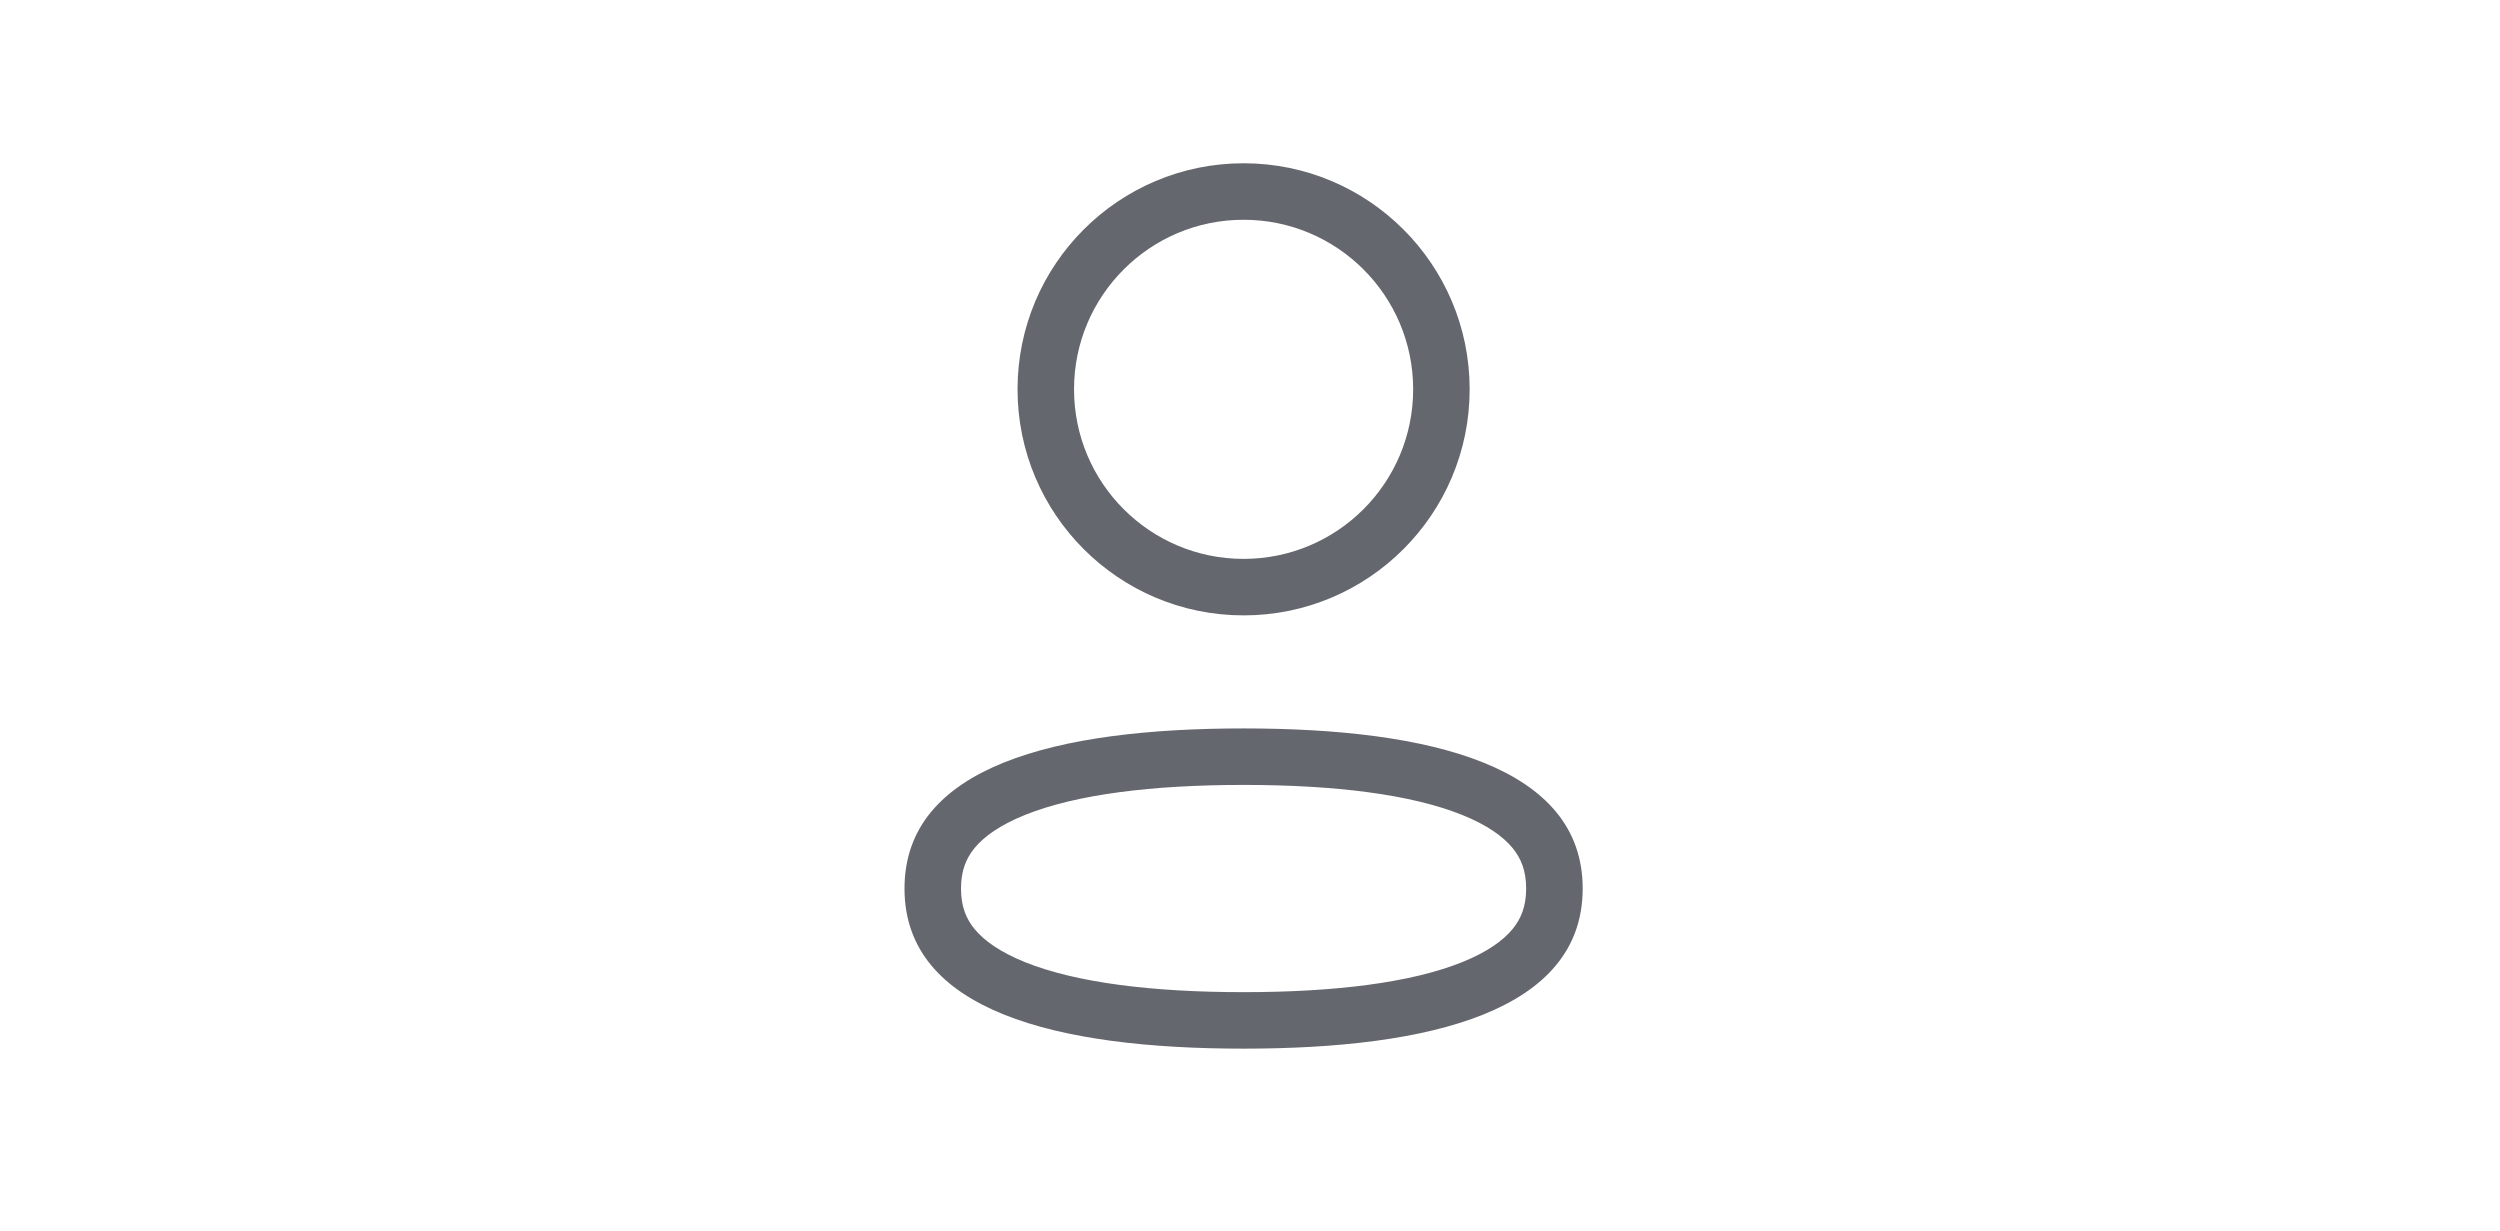
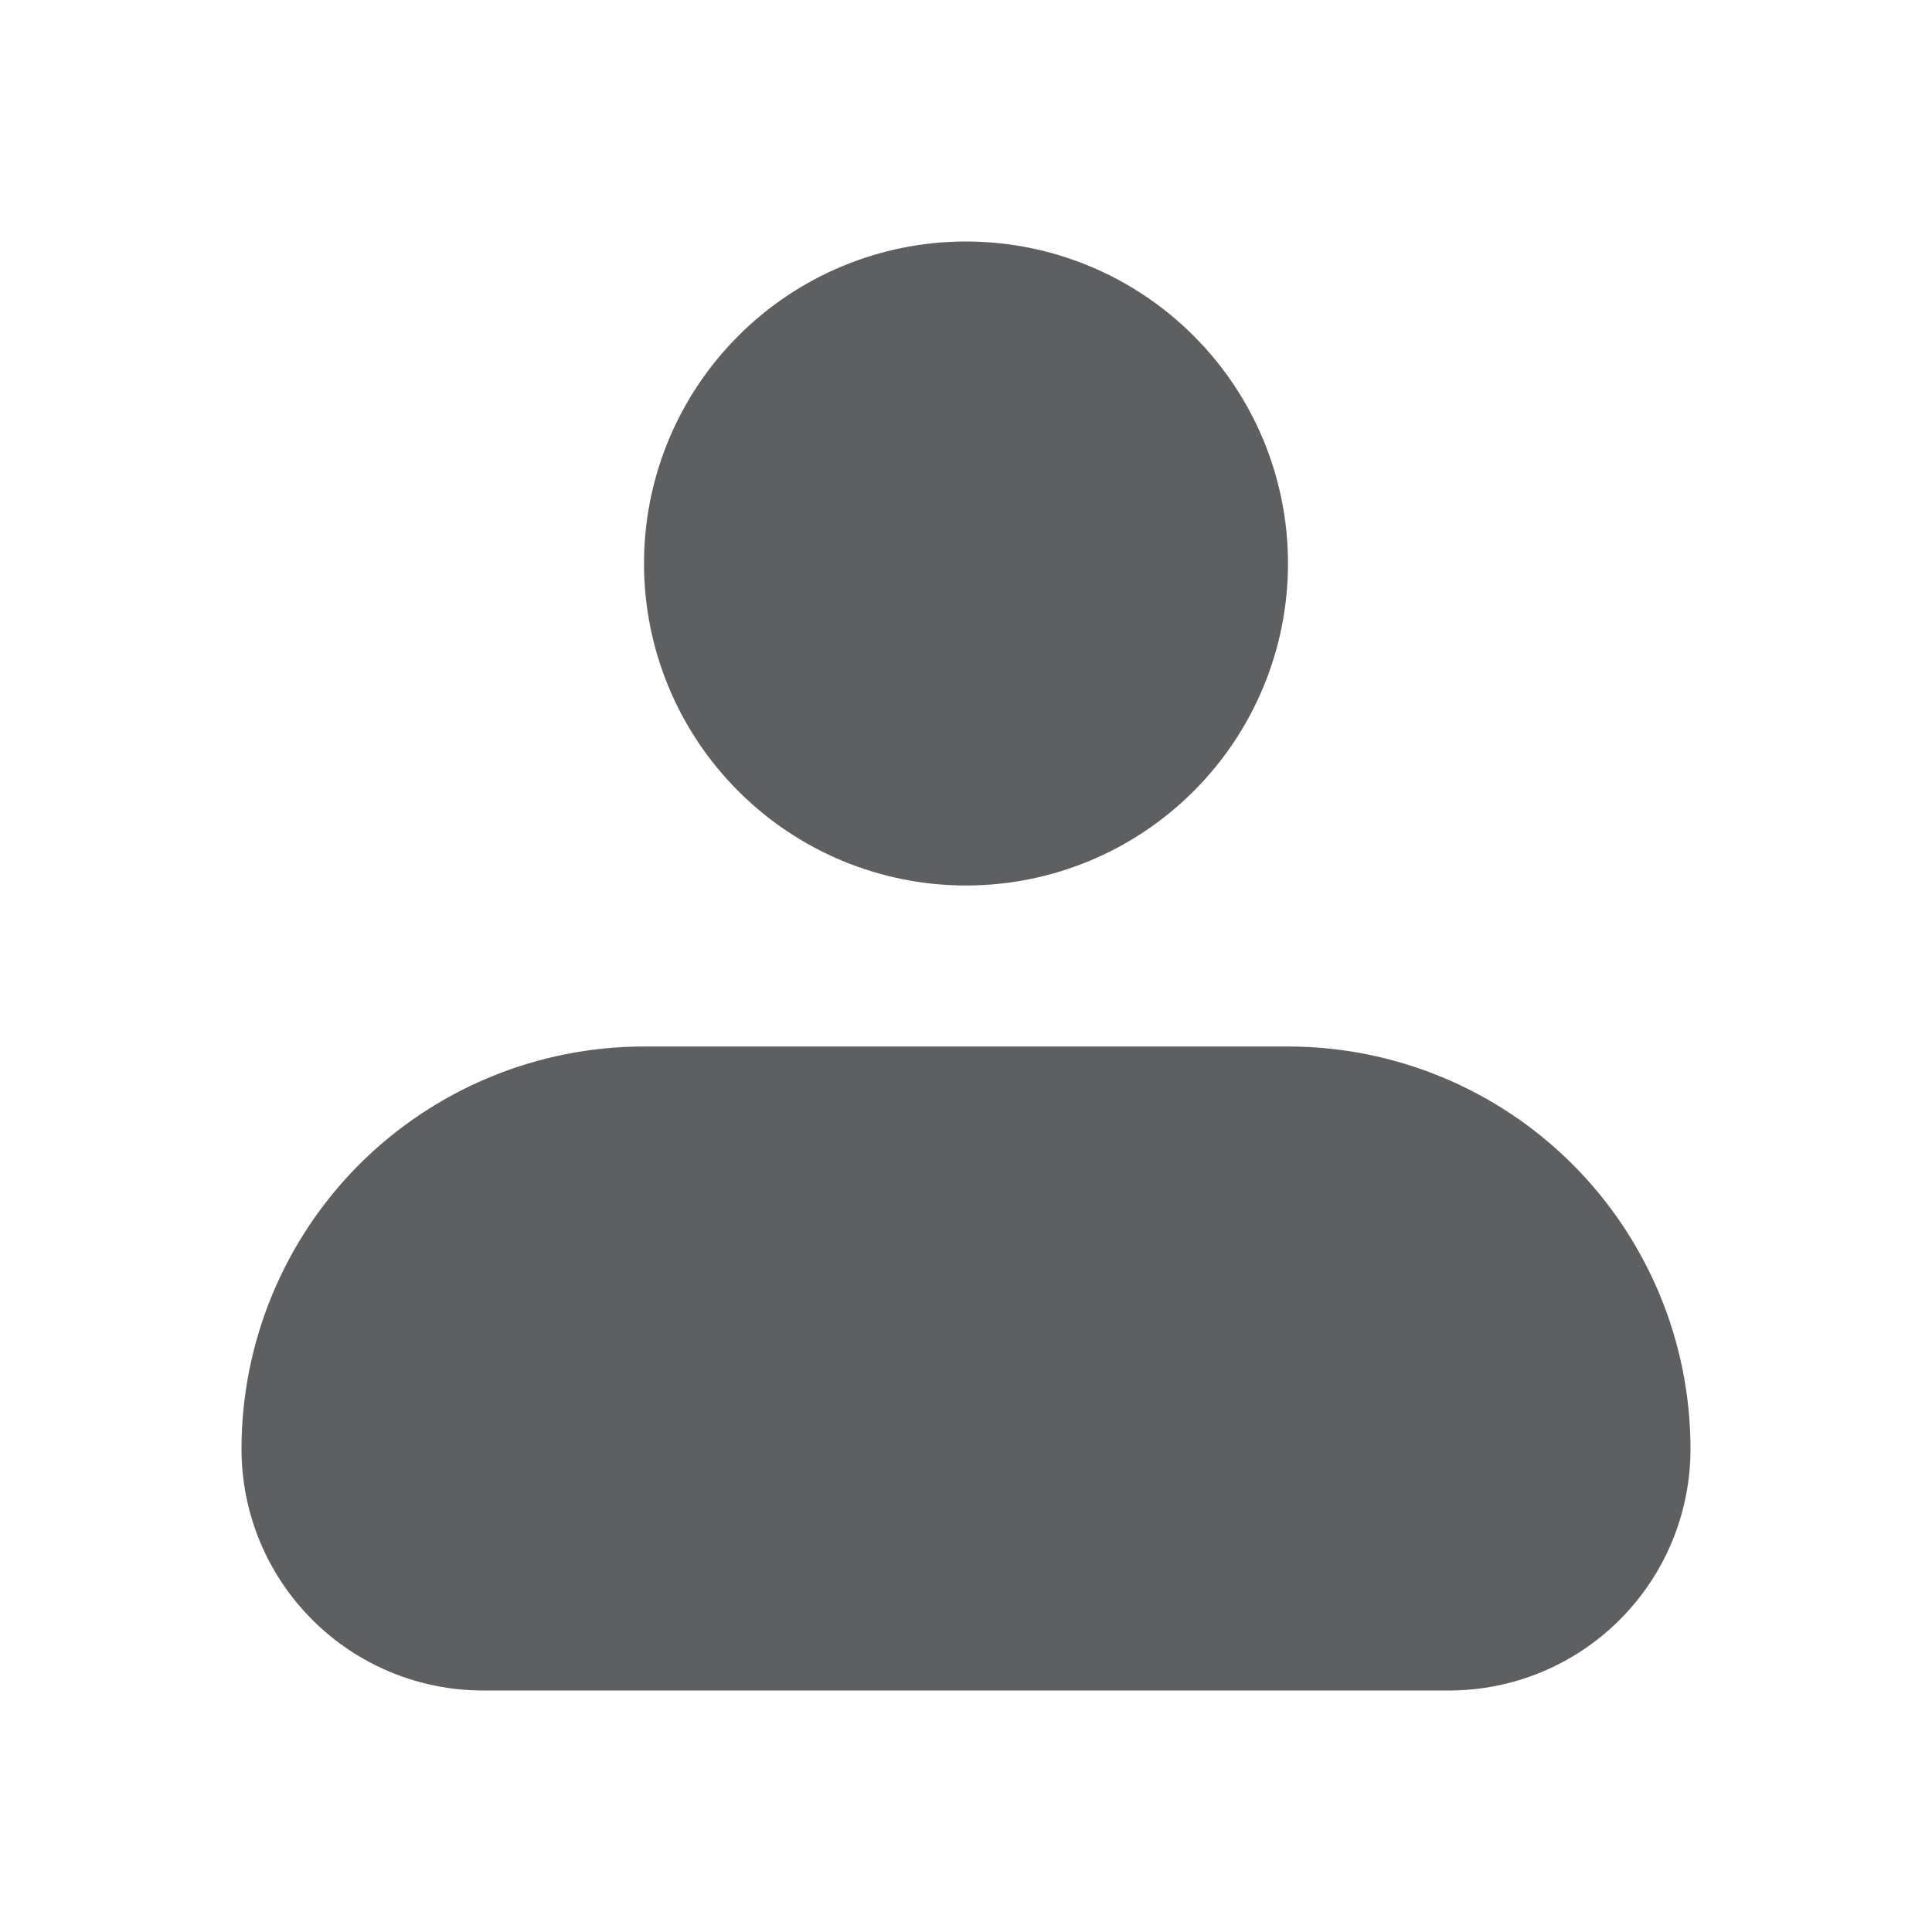
- <svg xmlns="http://www.w3.org/2000/svg" width="65" height="32" viewBox="0 0 65 32" fill="none">
-   <path fill-rule="evenodd" clip-rule="evenodd" d="M36.742 10.122C36.742 12.557 34.768 14.531 32.333 14.531C29.899 14.531 27.925 12.557 27.925 10.122C27.925 7.688 29.899 5.714 32.333 5.714C34.768 5.714 36.742 7.688 36.742 10.122ZM38.211 10.122C38.211 13.368 35.579 16 32.333 16C29.087 16 26.456 13.368 26.456 10.122C26.456 6.876 29.087 4.245 32.333 4.245C35.579 4.245 38.211 6.876 38.211 10.122ZM39.68 23.102C39.68 23.567 39.546 23.891 39.324 24.159C39.082 24.453 38.67 24.752 38.018 25.015C36.689 25.55 34.713 25.796 32.333 25.796C29.954 25.796 27.978 25.55 26.648 25.015C25.997 24.752 25.585 24.453 25.342 24.159C25.12 23.891 24.986 23.567 24.986 23.102C24.986 22.637 25.12 22.313 25.342 22.045C25.585 21.751 25.997 21.452 26.648 21.189C27.978 20.654 29.954 20.408 32.333 20.408C34.713 20.408 36.689 20.654 38.018 21.189C38.67 21.452 39.082 21.751 39.324 22.045C39.546 22.313 39.68 22.637 39.68 23.102ZM41.15 23.102C41.15 26.286 37.202 27.265 32.333 27.265C27.464 27.265 23.517 26.286 23.517 23.102C23.517 19.918 27.464 18.939 32.333 18.939C37.202 18.939 41.15 19.918 41.15 23.102Z" fill="#65676E" />
+ <svg xmlns="http://www.w3.org/2000/svg" width="24" height="24" viewBox="0 0 24 24" fill="none">
+   <path fill-rule="evenodd" clip-rule="evenodd" d="M8 7C8 5.939 8.421 4.922 9.172 4.172C9.922 3.421 10.939 3 12 3C13.061 3 14.078 3.421 14.828 4.172C15.579 4.922 16 5.939 16 7C16 8.061 15.579 9.078 14.828 9.828C14.078 10.579 13.061 11 12 11C10.939 11 9.922 10.579 9.172 9.828C8.421 9.078 8 8.061 8 7ZM8 13C6.674 13 5.402 13.527 4.464 14.464C3.527 15.402 3 16.674 3 18C3 18.796 3.316 19.559 3.879 20.121C4.441 20.684 5.204 21 6 21H18C18.796 21 19.559 20.684 20.121 20.121C20.684 19.559 21 18.796 21 18C21 16.674 20.473 15.402 19.535 14.464C18.598 13.527 17.326 13 16 13H8Z" fill="#5E5F61" />
</svg>
